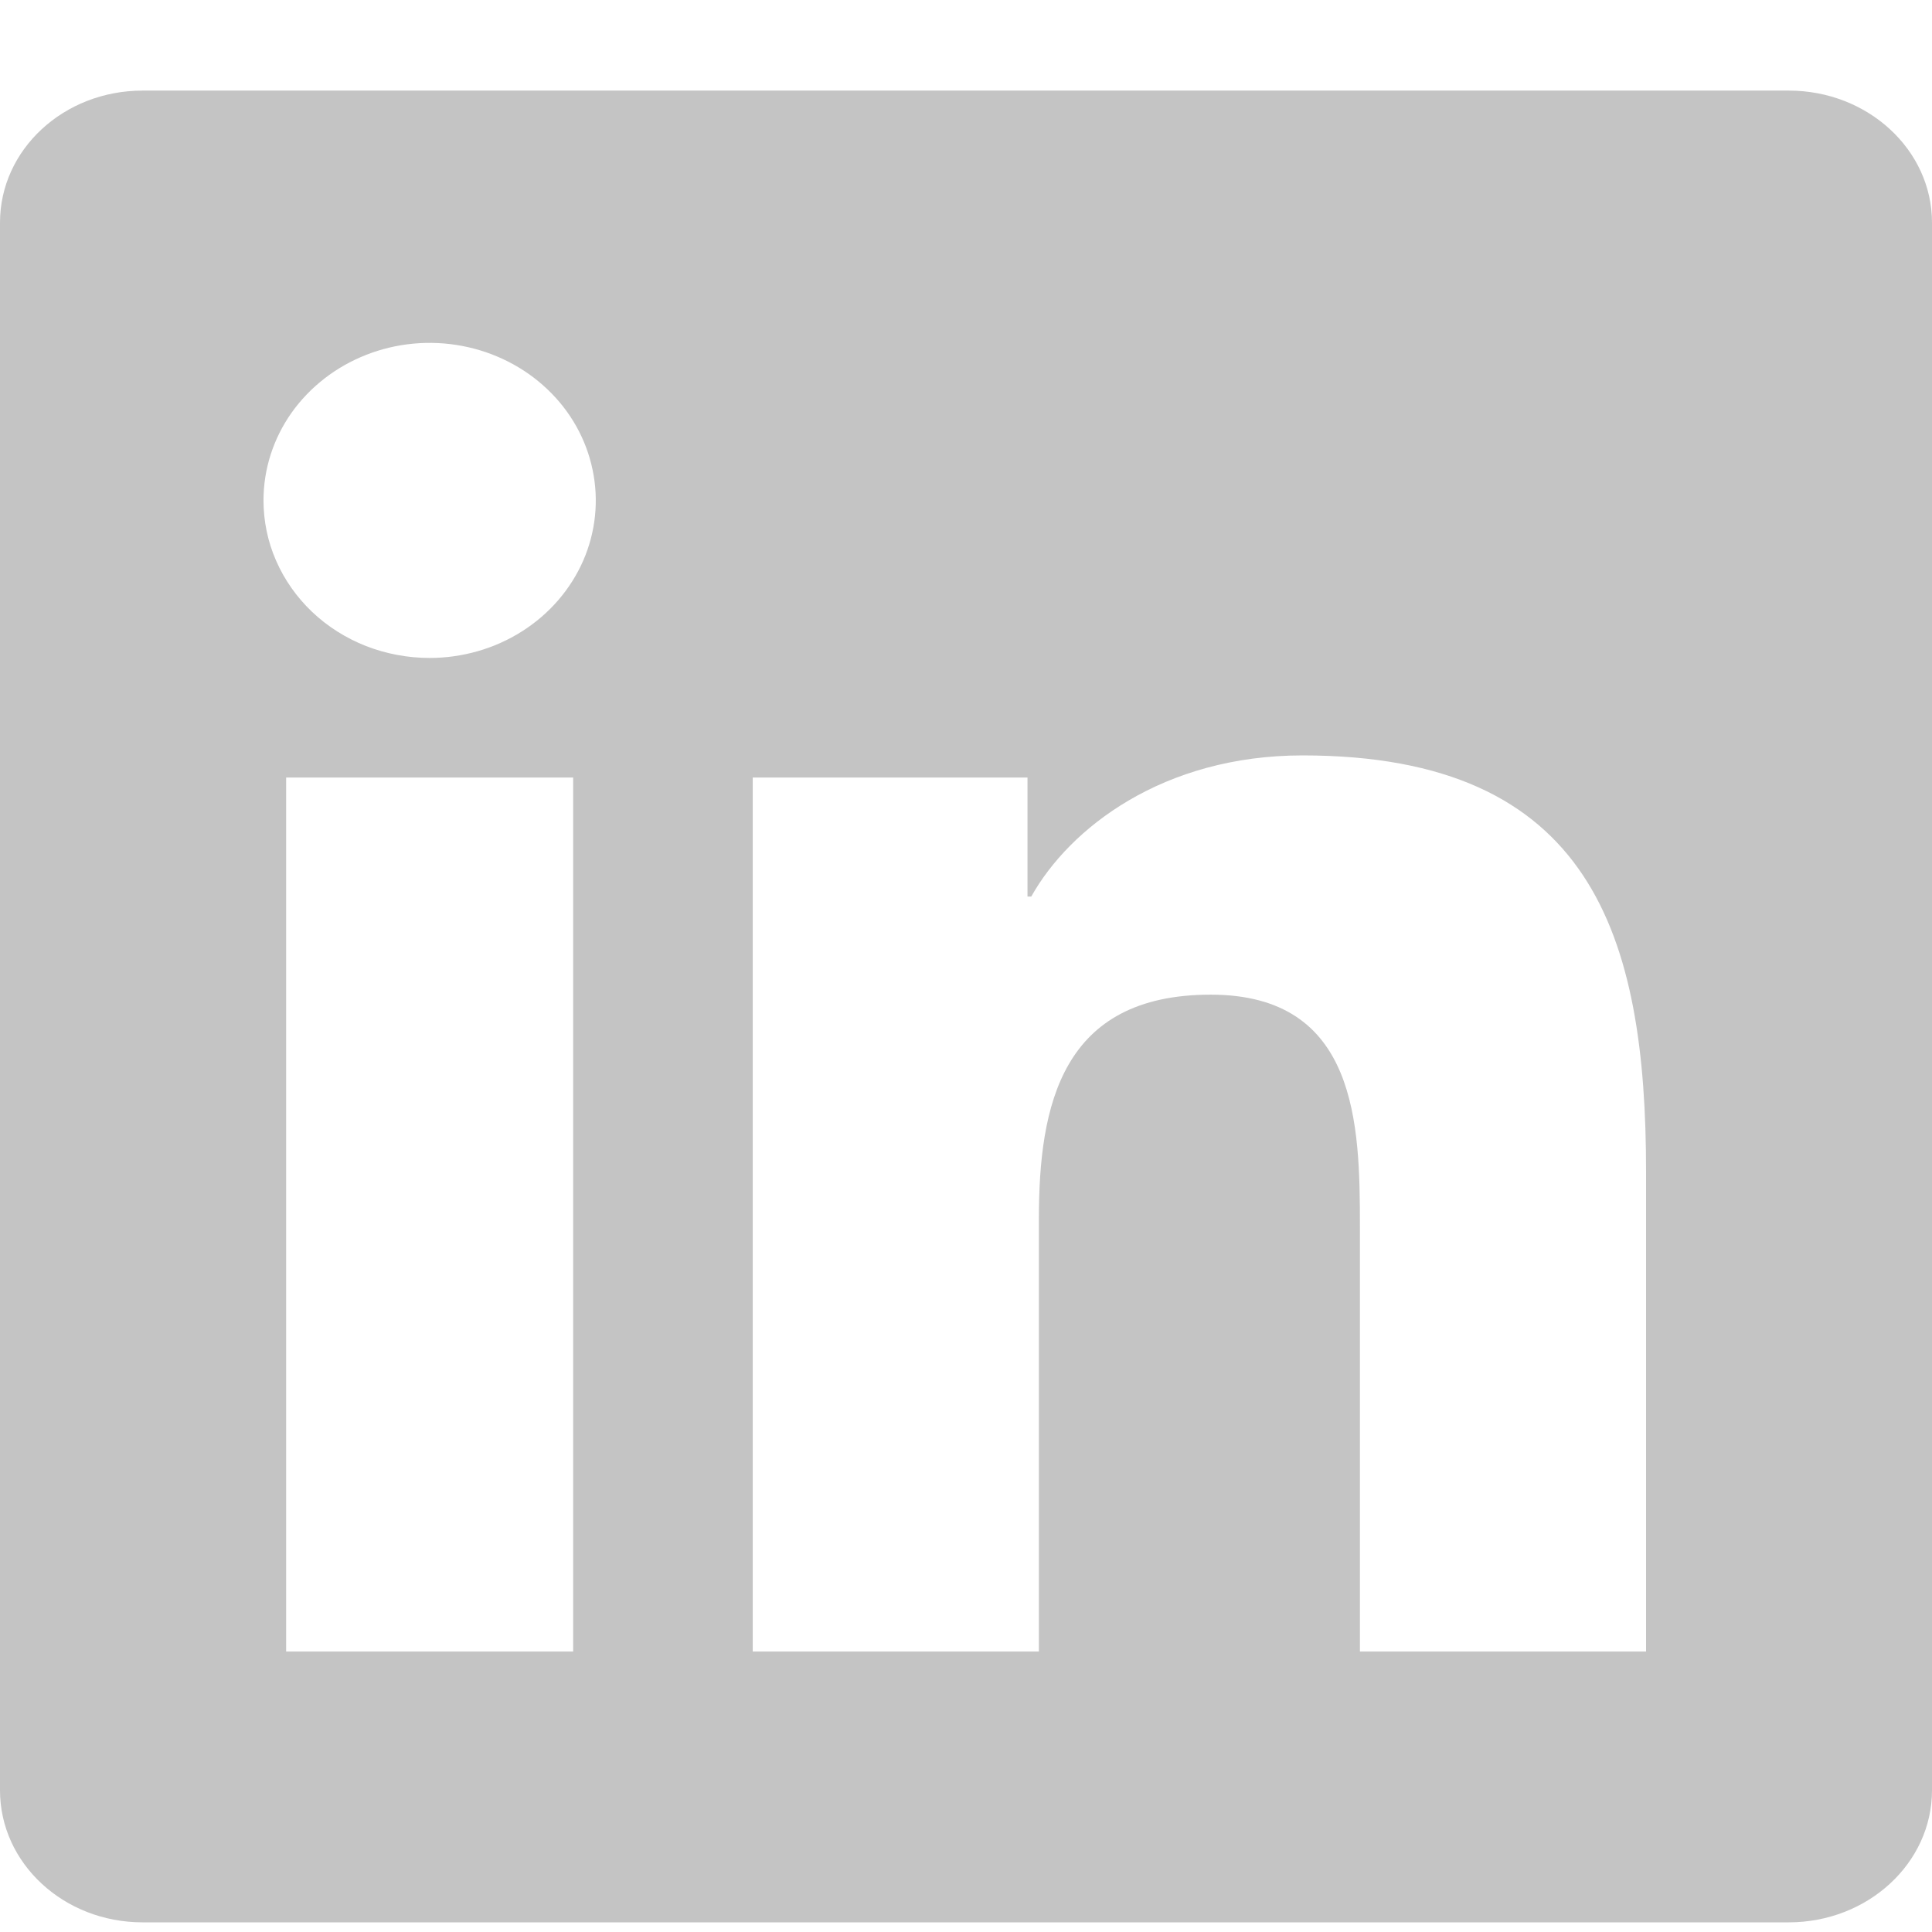
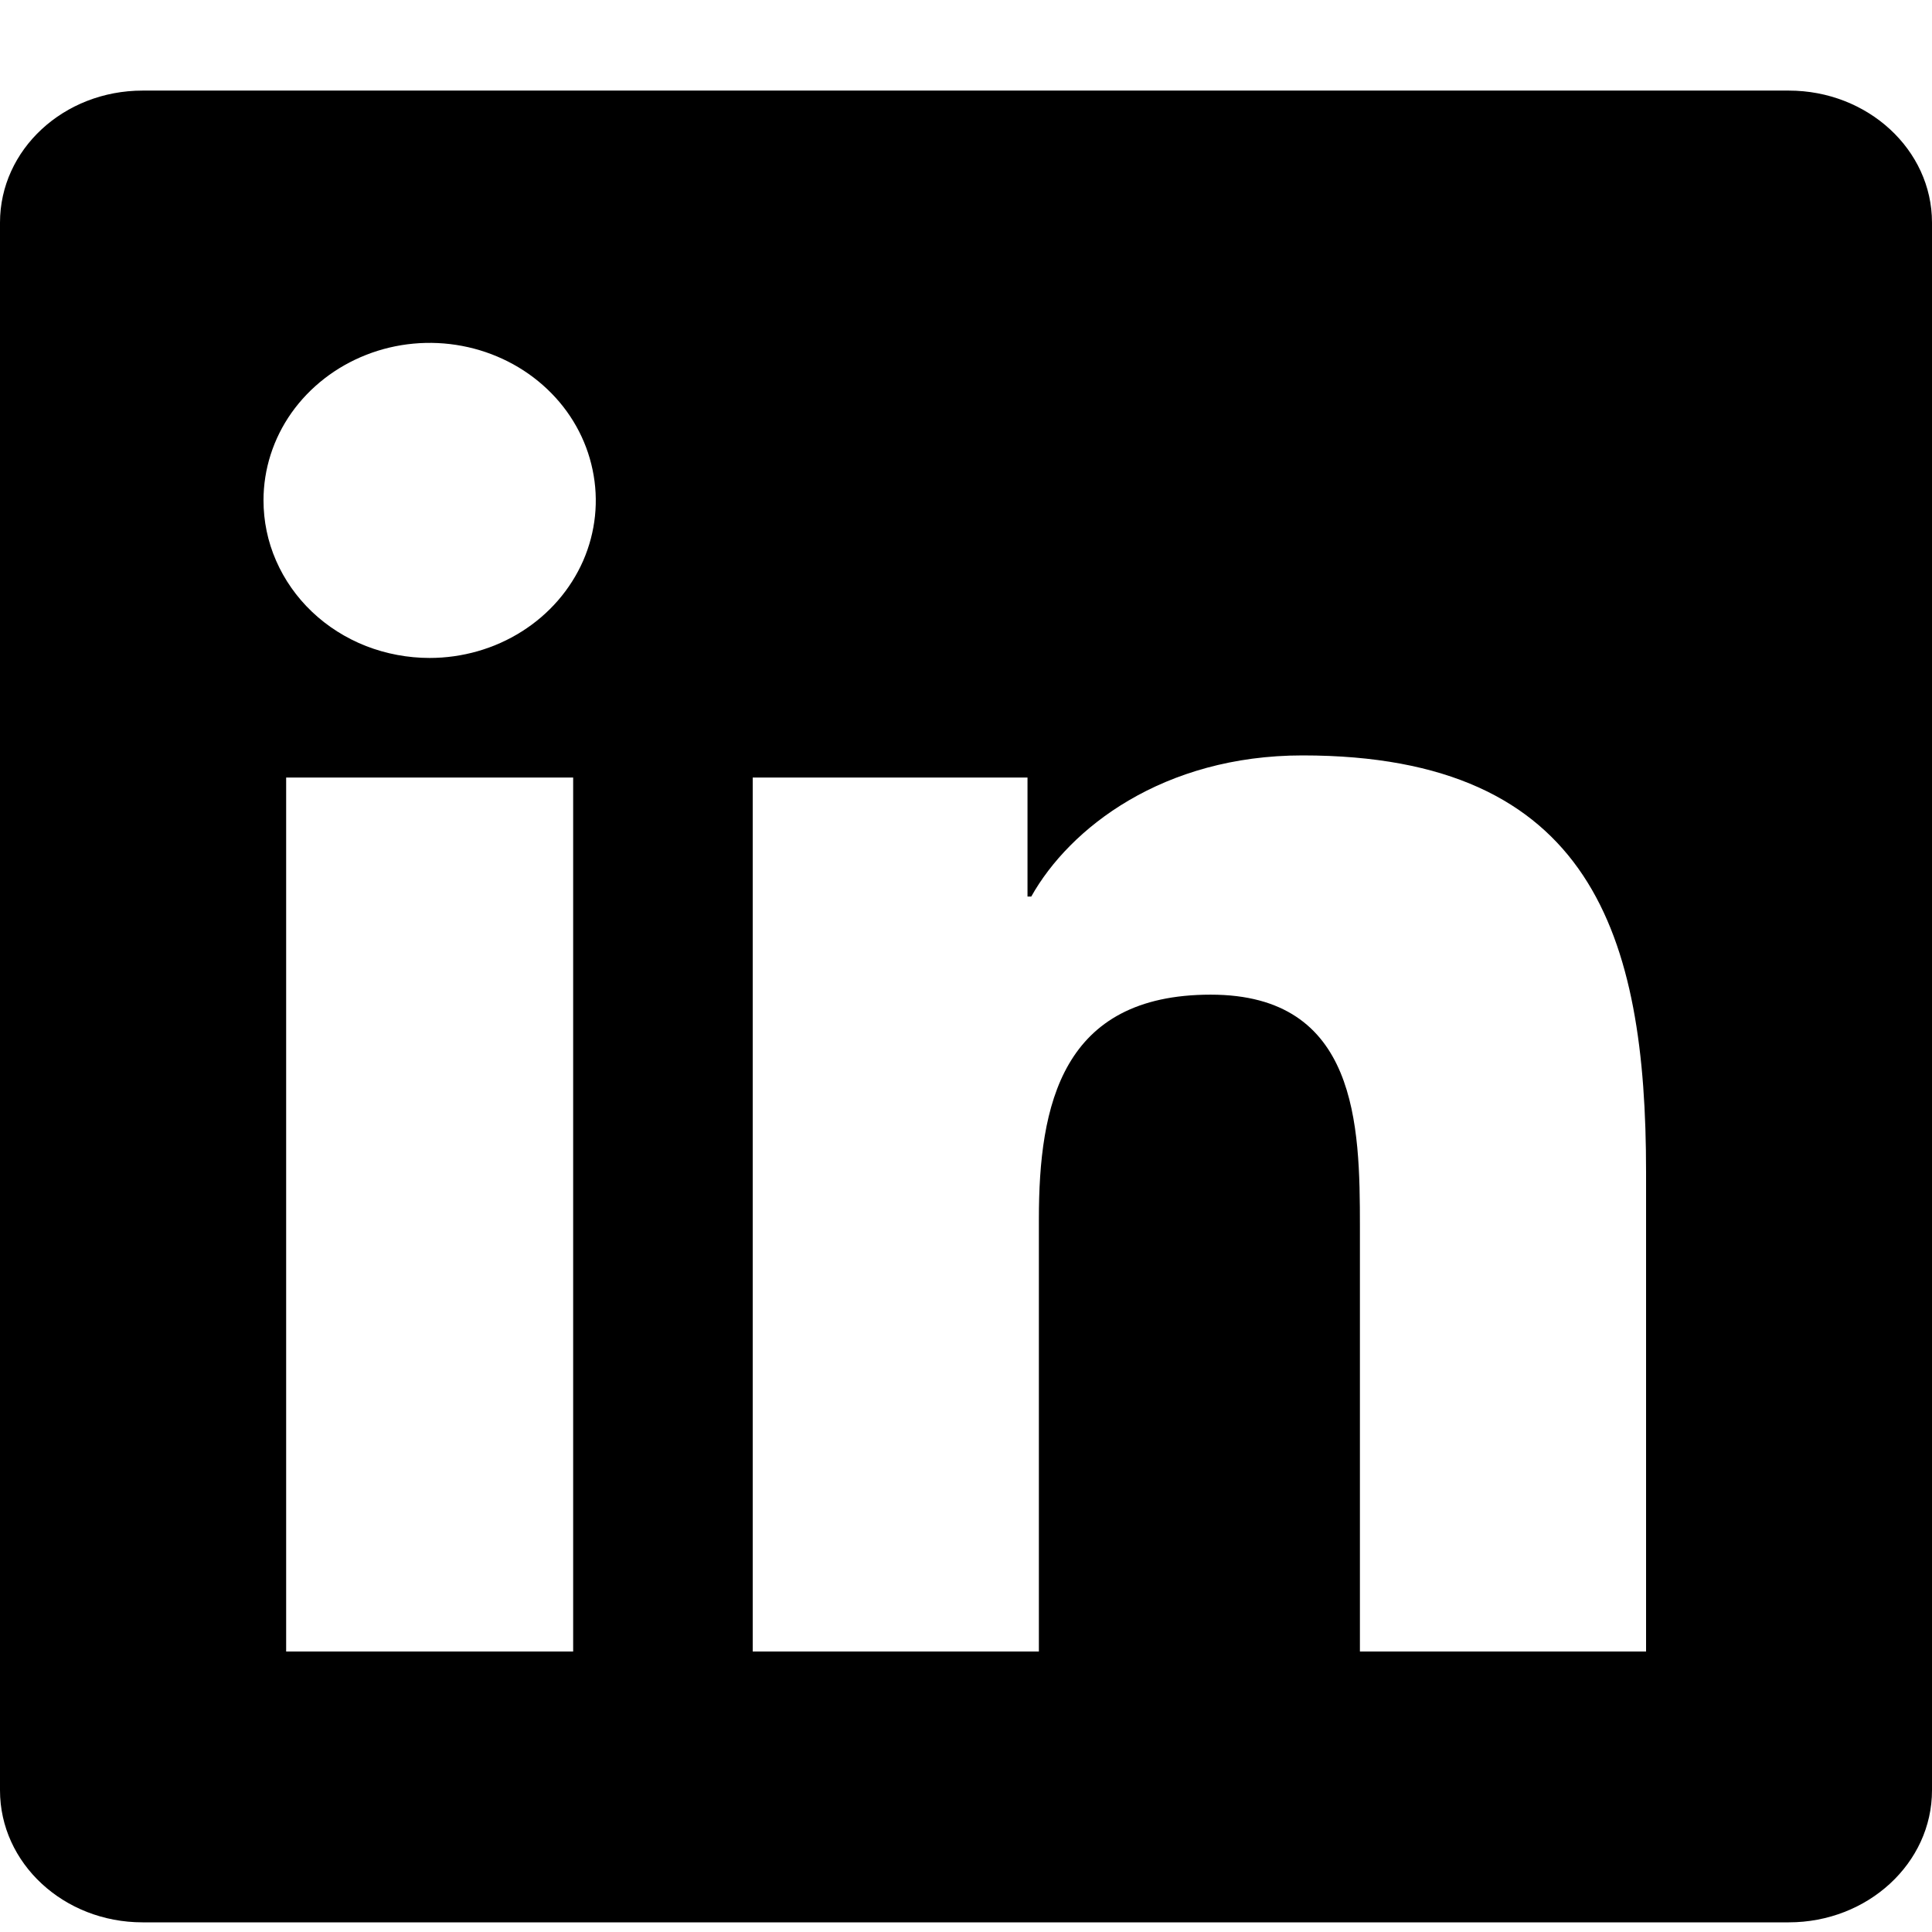
- <svg xmlns="http://www.w3.org/2000/svg" width="24" height="24" viewBox="0 0 18 18" fill="#C4C4C4">
+ <svg xmlns="http://www.w3.org/2000/svg" width="24" height="24" viewBox="0 0 18 18" fill="currentColor">
  <path d="M15.335 15.387H12.67V11.427C12.67 10.482 12.65 9.267 11.28 9.267C9.891 9.267 9.679 10.295 9.679 11.357V15.387H7.013V7.244H9.573V8.353H9.608C9.966 7.714 10.836 7.038 12.136 7.038C14.836 7.038 15.336 8.724 15.336 10.917V15.387H15.335ZM4.003 6.13C3.8 6.13 3.598 6.092 3.41 6.019C3.222 5.945 3.051 5.837 2.907 5.7C2.764 5.564 2.65 5.402 2.572 5.223C2.494 5.045 2.455 4.854 2.455 4.661C2.455 4.371 2.546 4.087 2.716 3.846C2.887 3.605 3.129 3.417 3.412 3.306C3.694 3.195 4.006 3.166 4.306 3.223C4.606 3.28 4.882 3.42 5.098 3.625C5.315 3.83 5.462 4.092 5.521 4.377C5.581 4.662 5.55 4.957 5.433 5.225C5.315 5.493 5.117 5.722 4.862 5.883C4.608 6.044 4.308 6.13 4.002 6.13H4.003ZM5.339 15.387H2.666V7.244H5.34V15.387H5.339ZM16.67 0.844H1.329C0.593 0.844 0 1.394 0 2.074V16.68C0 17.36 0.594 17.91 1.328 17.91H16.666C17.4 17.91 18 17.36 18 16.68V2.074C18 1.394 17.4 0.844 16.666 0.844H16.669H16.67Z" />
</svg>
